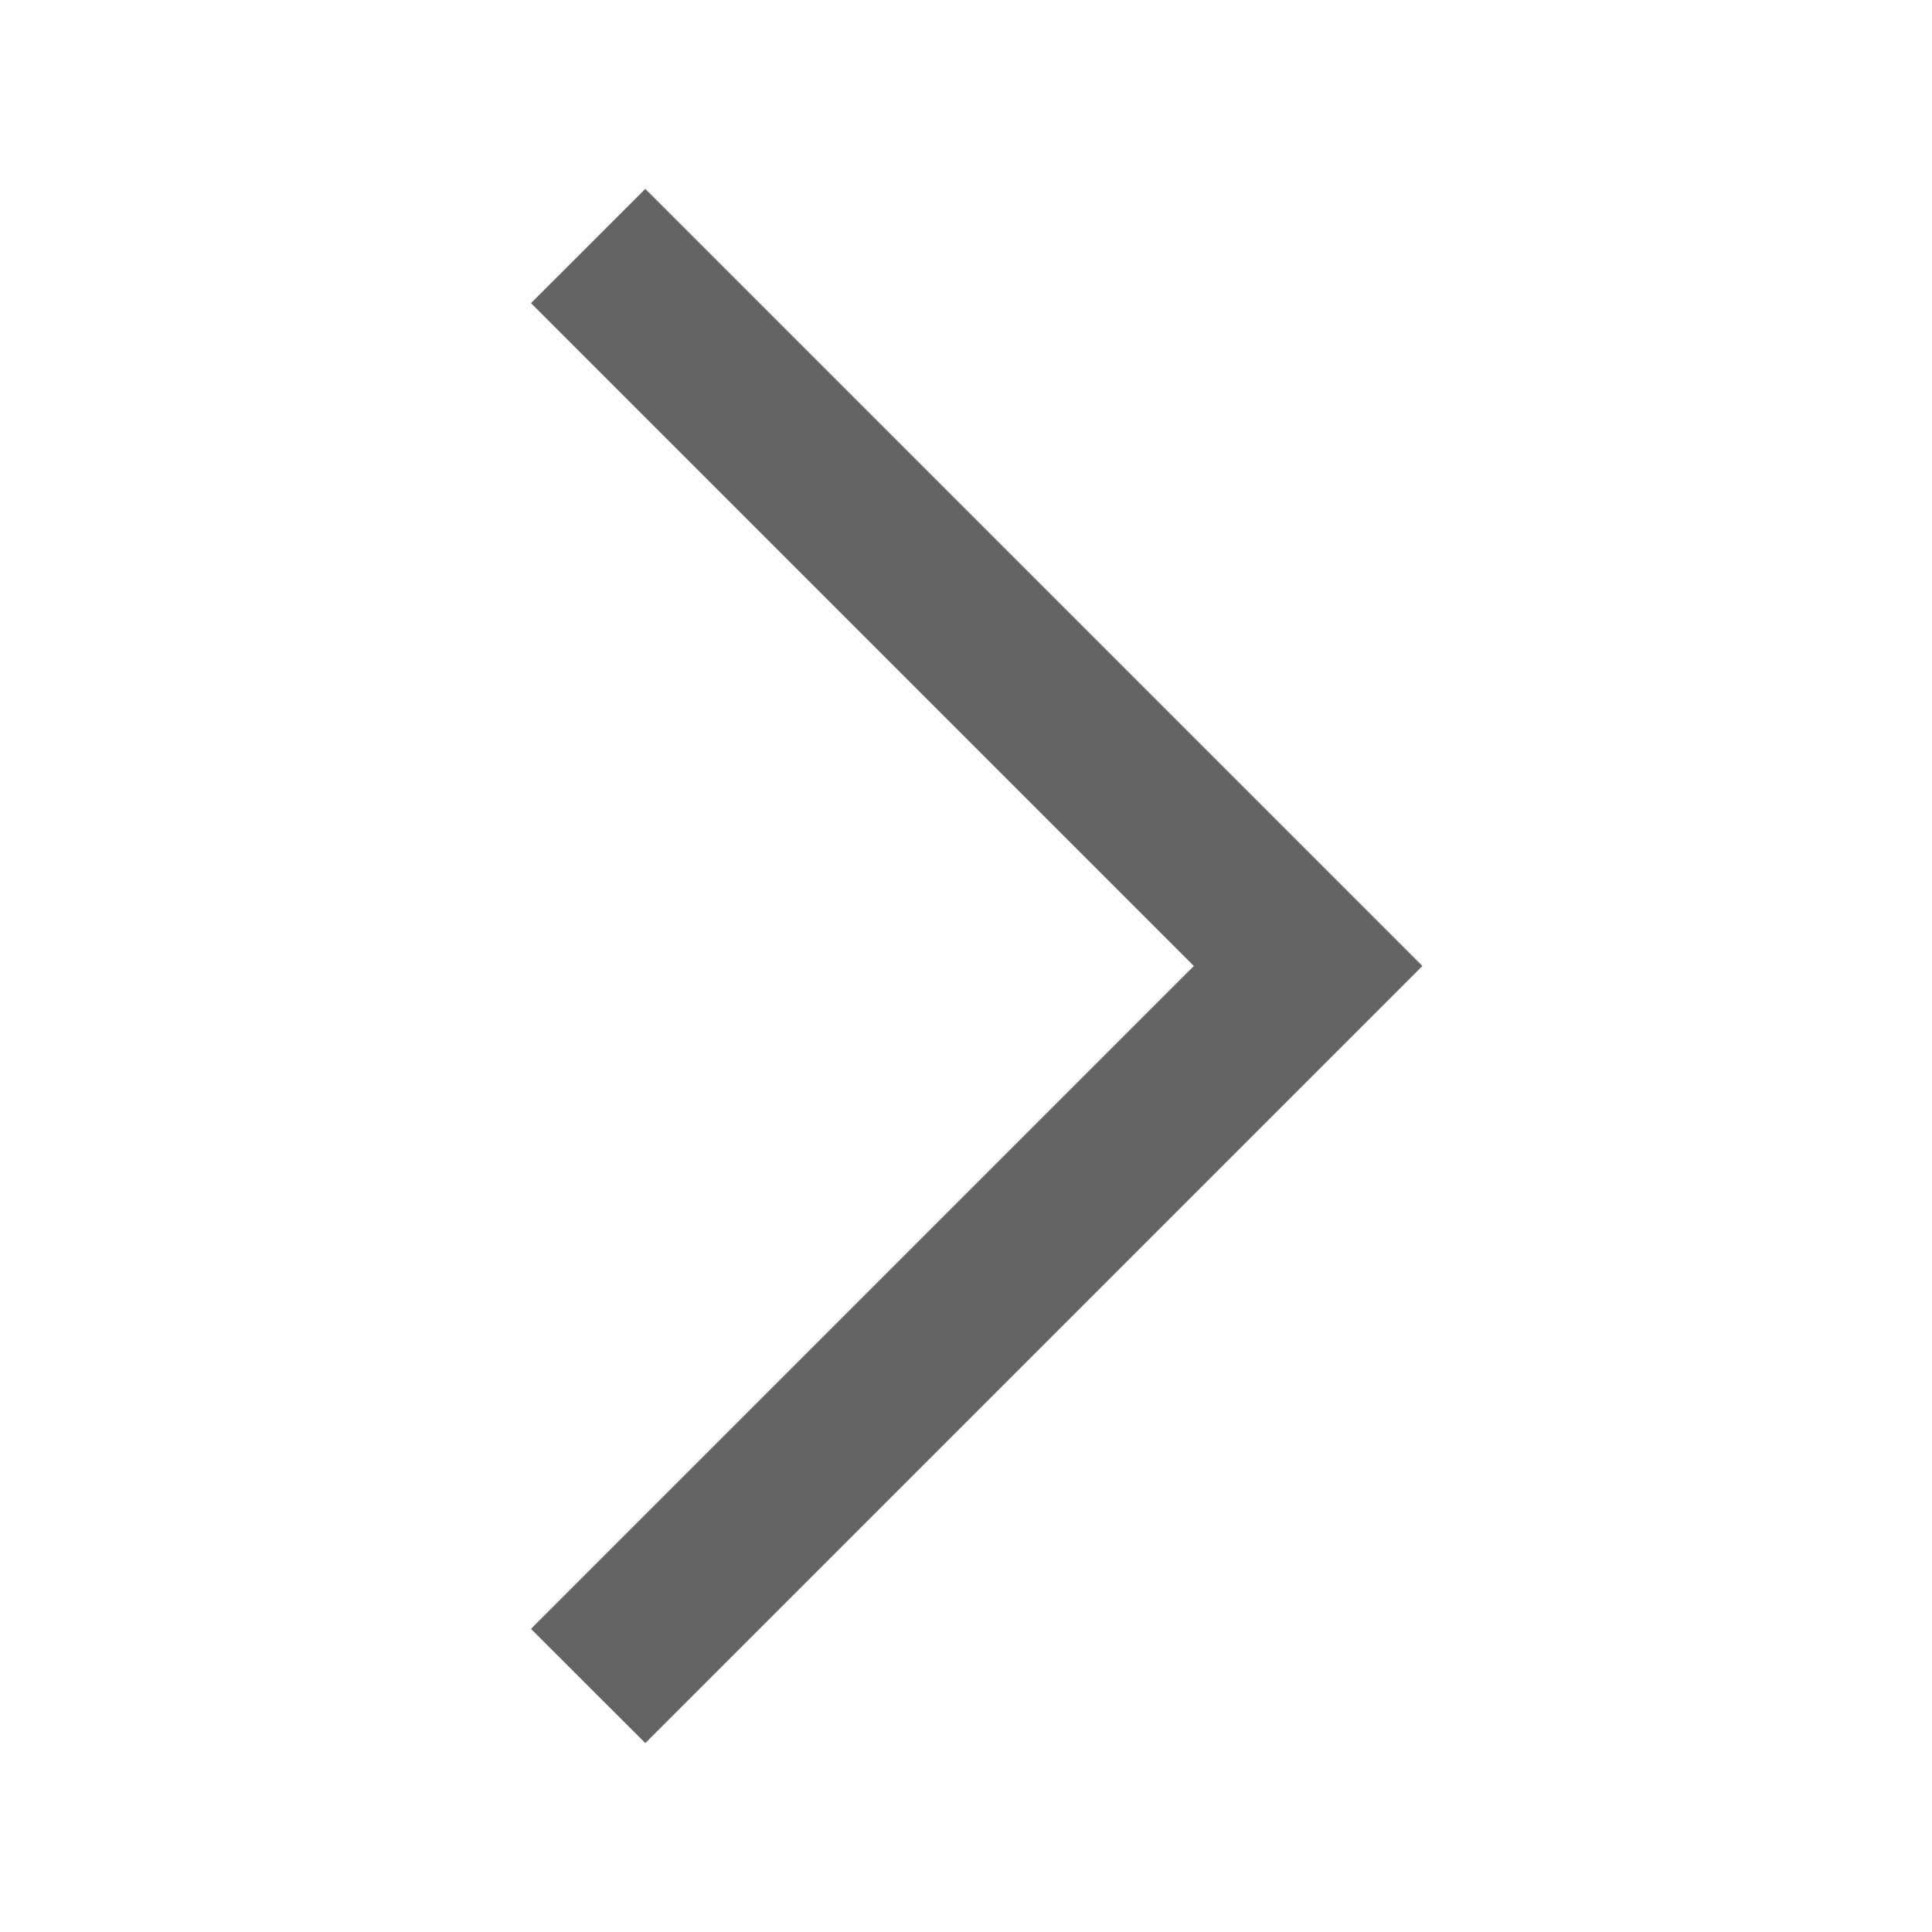
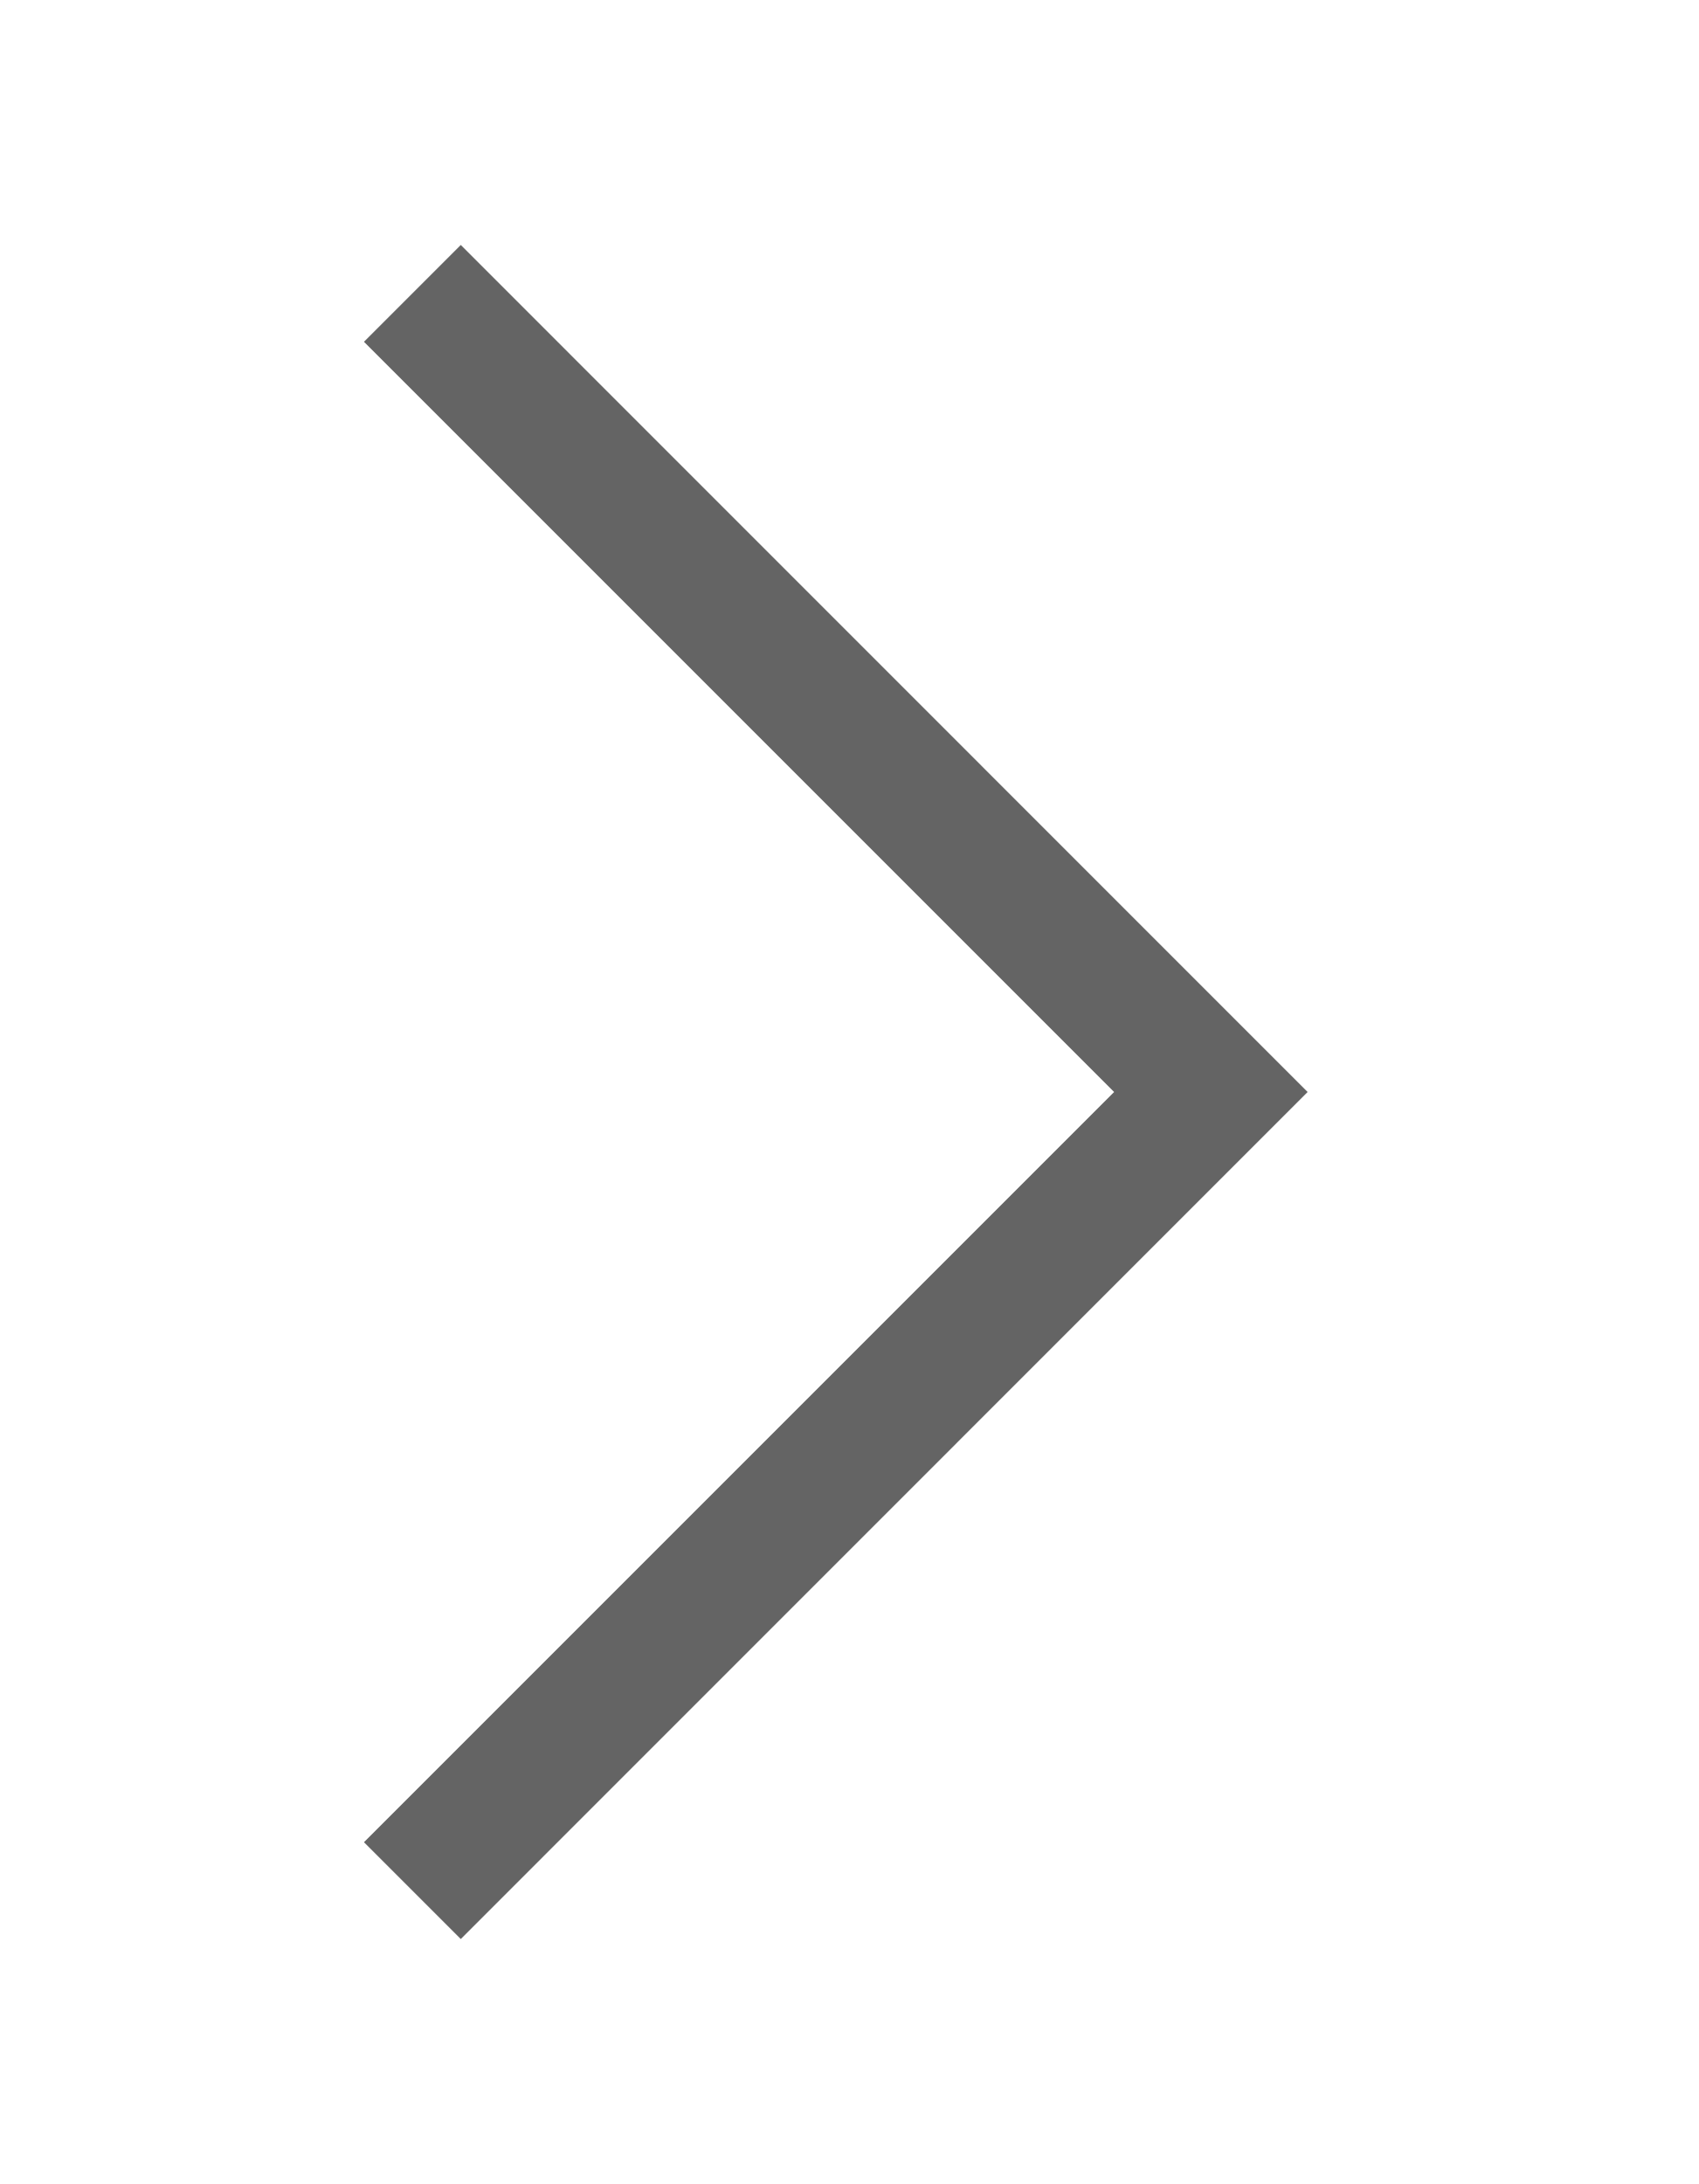
- <svg xmlns="http://www.w3.org/2000/svg" width="18" height="18" viewBox="0 0 18 18" fill="none">
-   <mask id="mask0_23_20" style="mask-type:alpha" maskUnits="userSpaceOnUse" x="0" y="0" width="18" height="18">
-     <rect width="18" height="18" fill="#D9D9D9" />
+ <svg xmlns="http://www.w3.org/2000/svg" width="14" height="18" viewBox="0 0 14 18" fill="none">
+   <mask id="mask0_49_169" style="mask-type:alpha" maskUnits="userSpaceOnUse" x="0" y="0" width="14" height="18">
+     <rect width="14" height="18" fill="#D9D9D9" />
  </mask>
-   <g mask="url(#mask0_23_20)">
-     <path d="M6.012 16.24L4.947 15.176L11.123 9L4.947 2.824L6.012 1.76L13.252 9L6.012 16.24Z" fill="#646464" />
+   <g mask="url(#mask0_49_169)">
+     <path d="M3.798 15.981L3 15.183L9.183 9L3 2.817L3.798 2.019L10.778 9L3.798 15.981Z" fill="#646464" />
  </g>
</svg>
